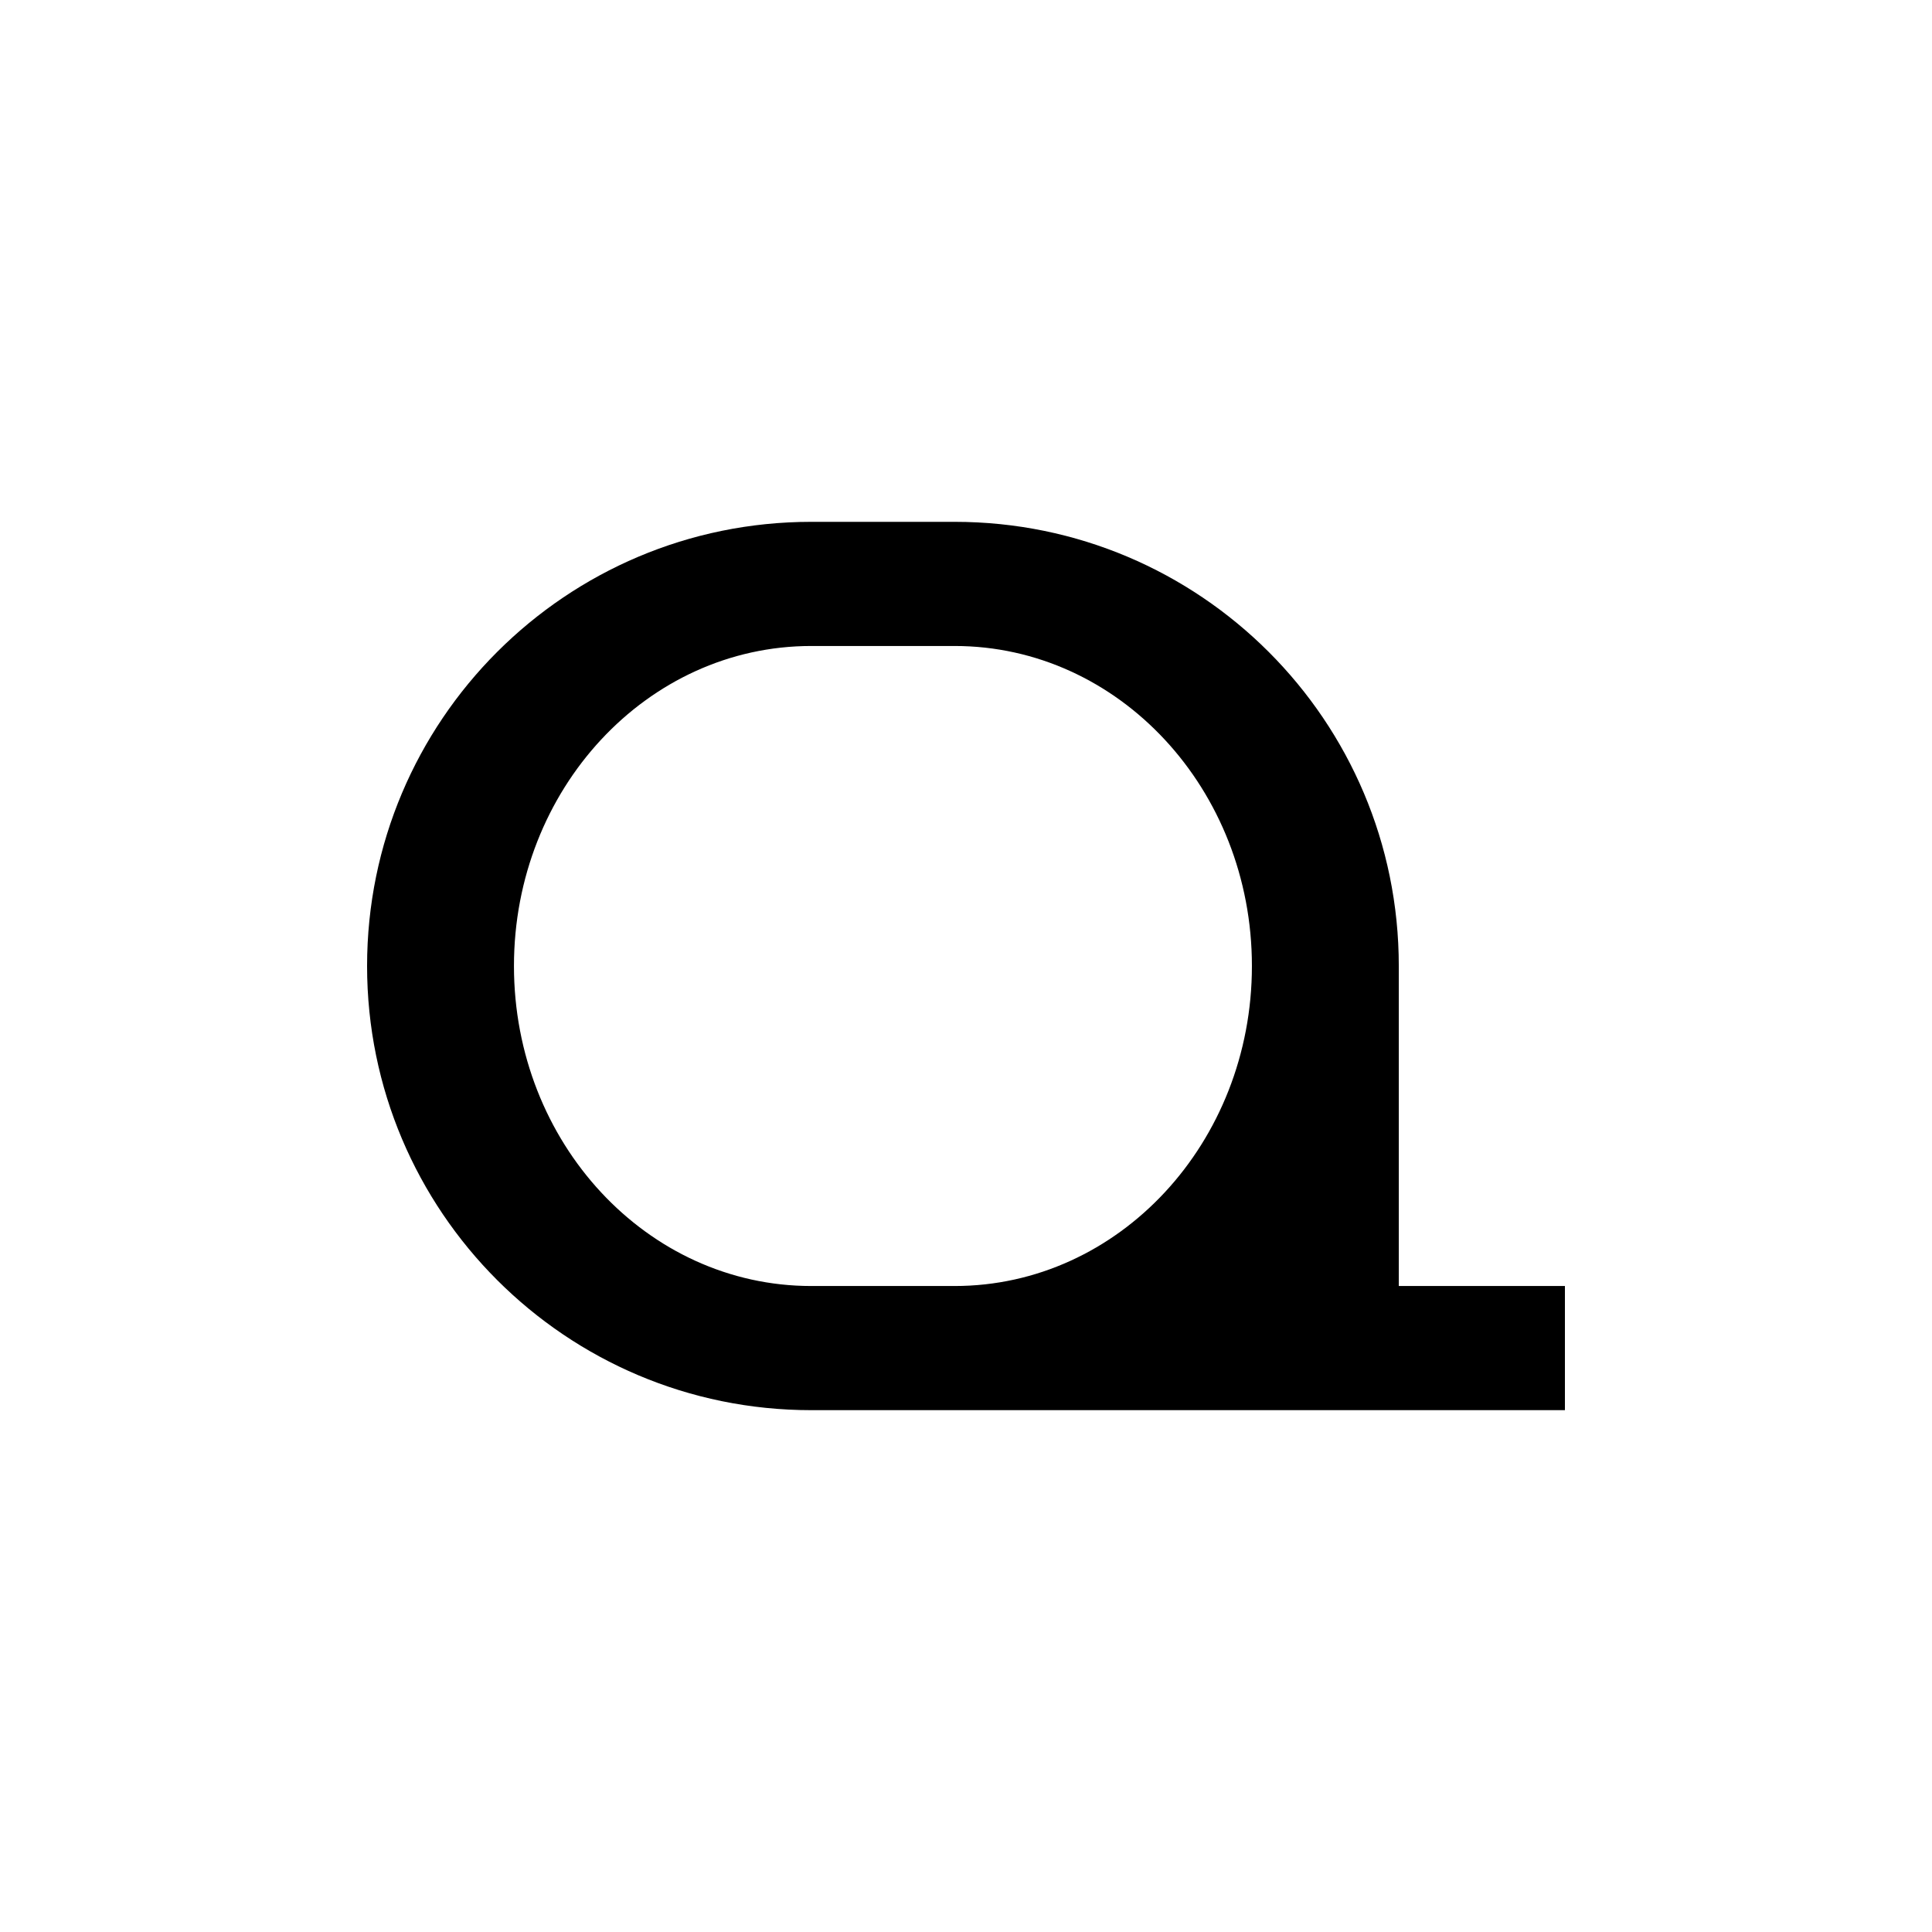
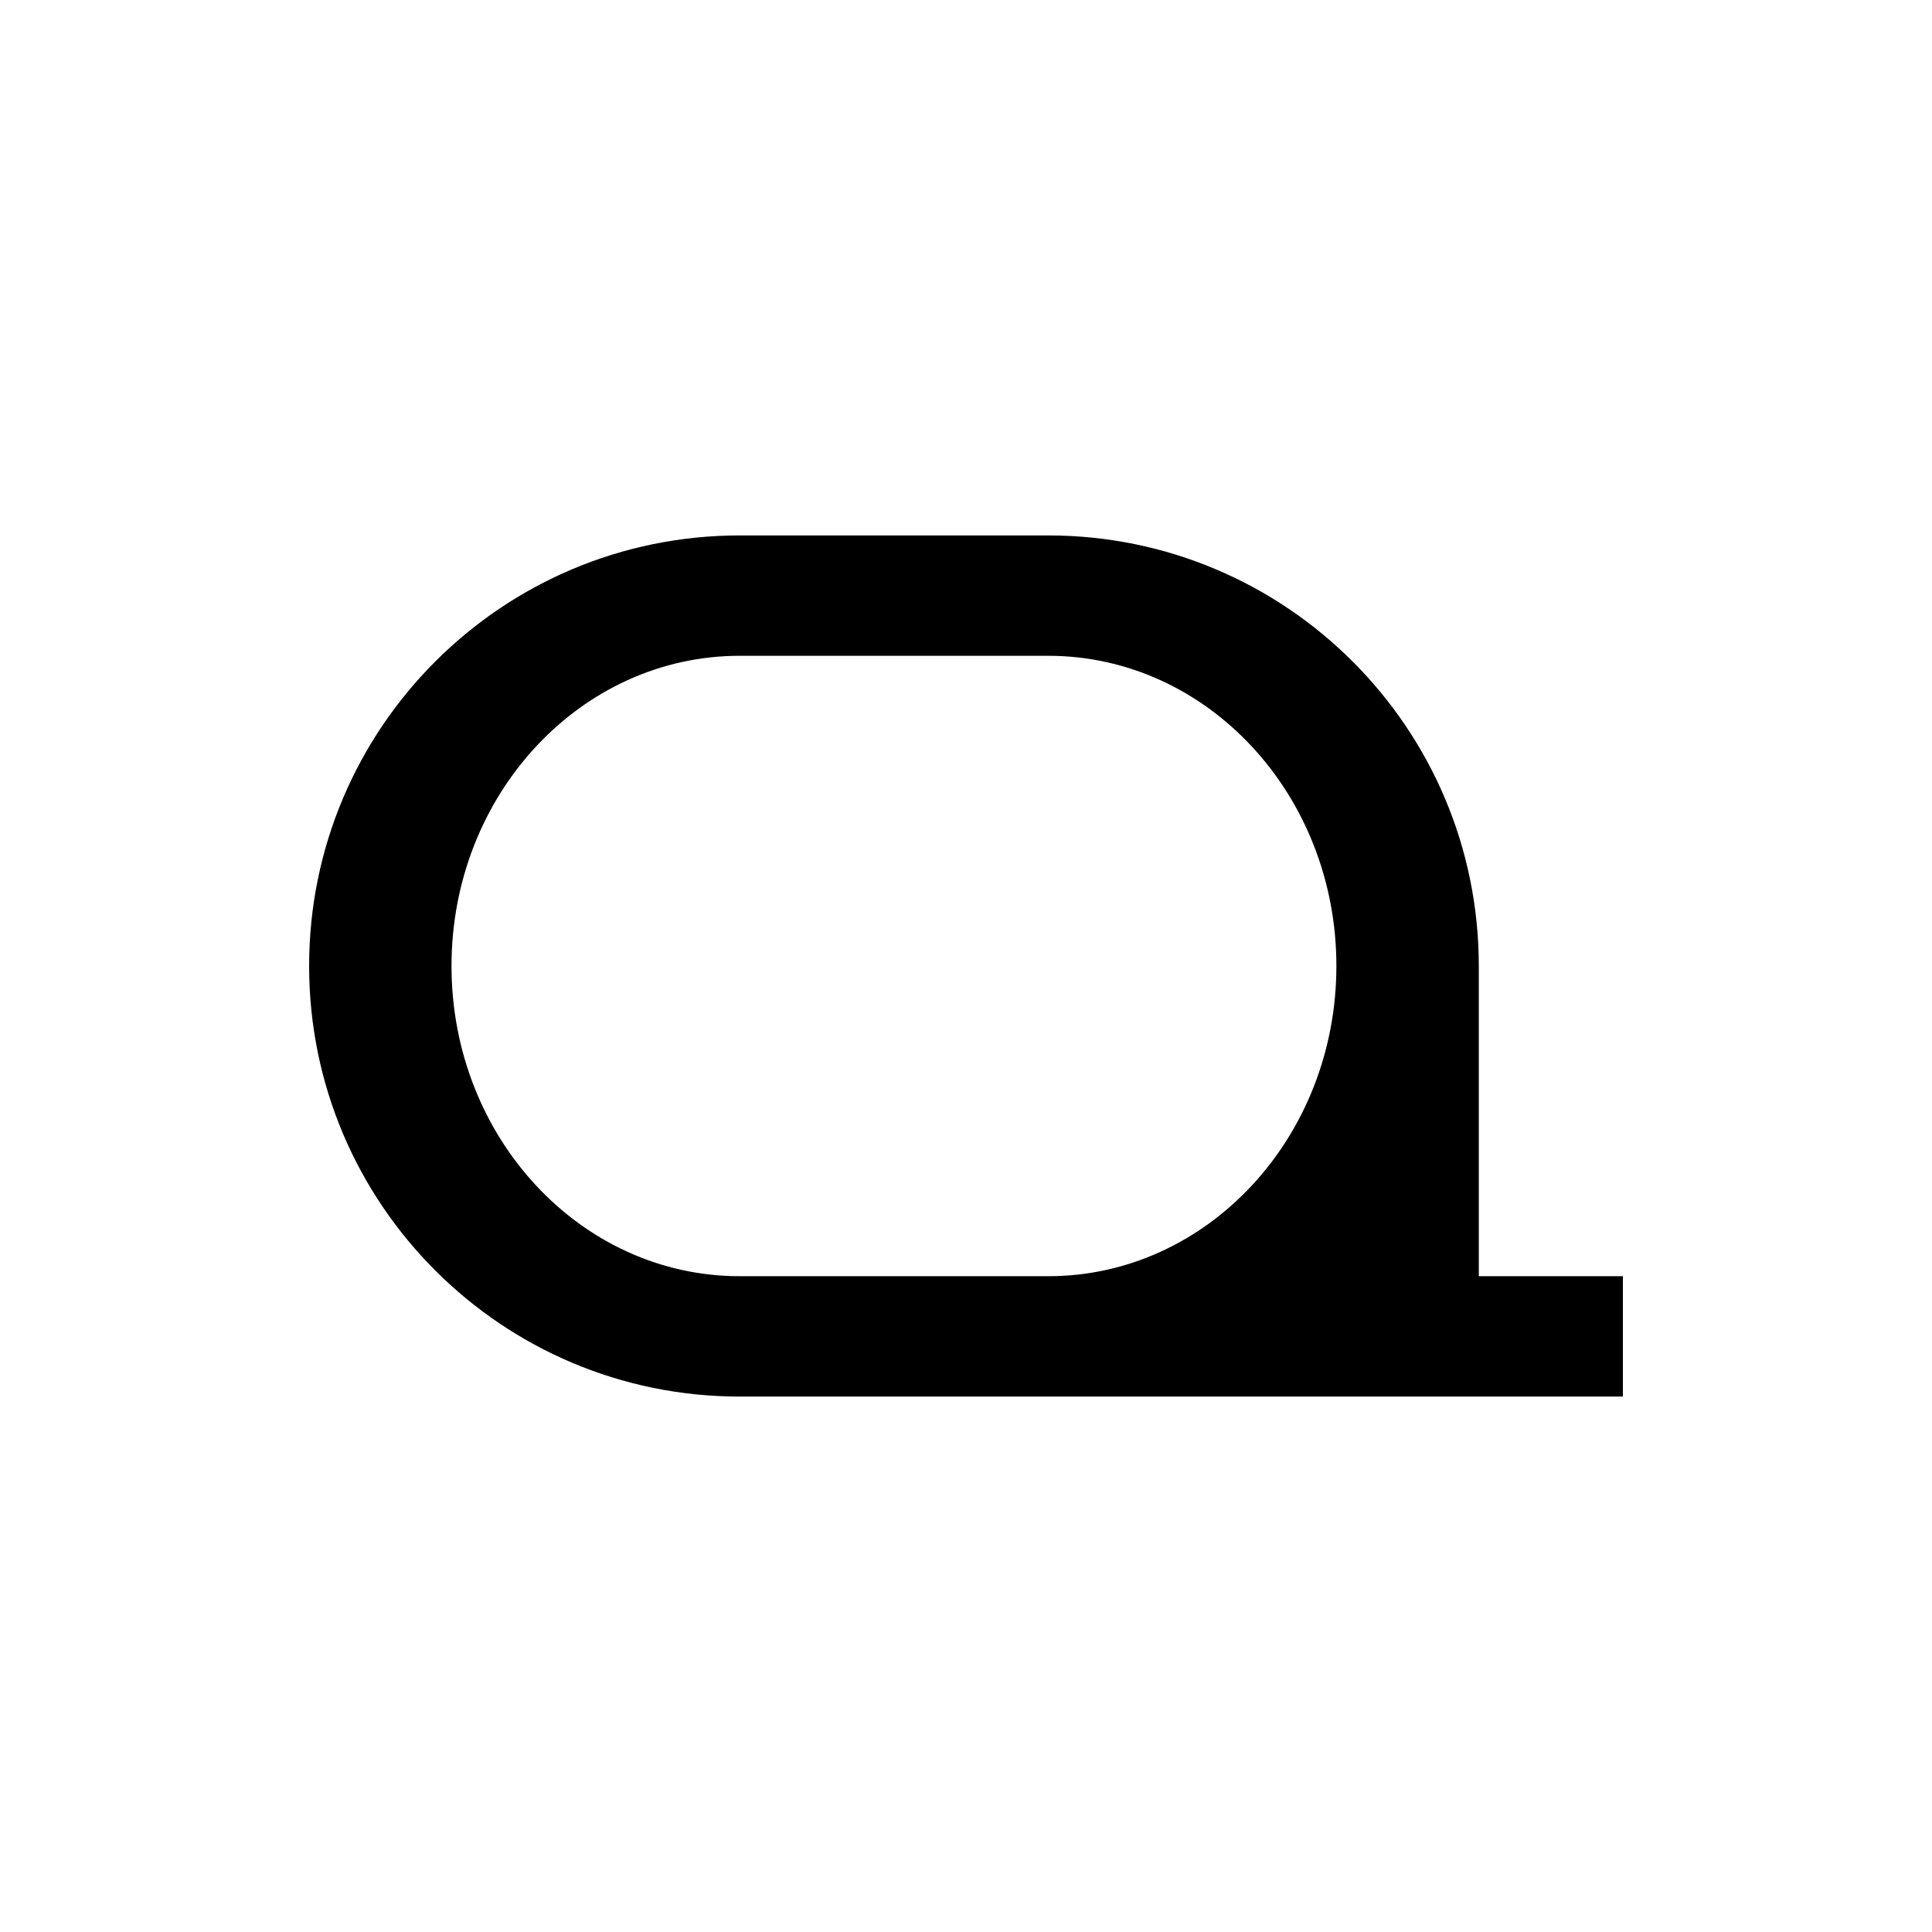
<svg xmlns="http://www.w3.org/2000/svg" viewBox="0 0 800 800" width="800" height="800" role="img" aria-labelledby="mark-onecolour-title">
-   <path id="mark-onecolour-glyph" fill="#000000" d="M335.92 583.92L648 583.92L648 532.51L579.21 532.51L579.21 400C579.21 298.42 496.87 216.08 395.29 216.08L335.92 216.08C234.34 216.08 152 298.42 152 400C152 501.58 234.34 583.92 335.92 583.92ZM335.92 532.51C267.93 532.51 212.82 473.18 212.82 400C212.82 326.82 267.93 267.49 335.92 267.49L395.29 267.49C463.28 267.49 518.39 326.82 518.39 400C518.39 473.18 463.28 532.51 395.29 532.51Z" />
+   <path id="mark-onecolour-glyph" fill="#000000" d="M306.29 578.29L672 578.29L672 528.45L612.34 528.45L612.34 400C612.34 301.53 532.51 221.71 434.04 221.71L306.29 221.71C207.82 221.71 128 301.53 128 400C128 498.47 207.82 578.29 306.29 578.29ZM306.29 528.45C240.39 528.45 186.96 470.94 186.96 400C186.96 329.06 240.39 271.55 306.29 271.55L434.04 271.55C499.95 271.55 553.37 329.06 553.37 400C553.37 470.94 499.95 528.45 434.04 528.45Z" />
</svg>
